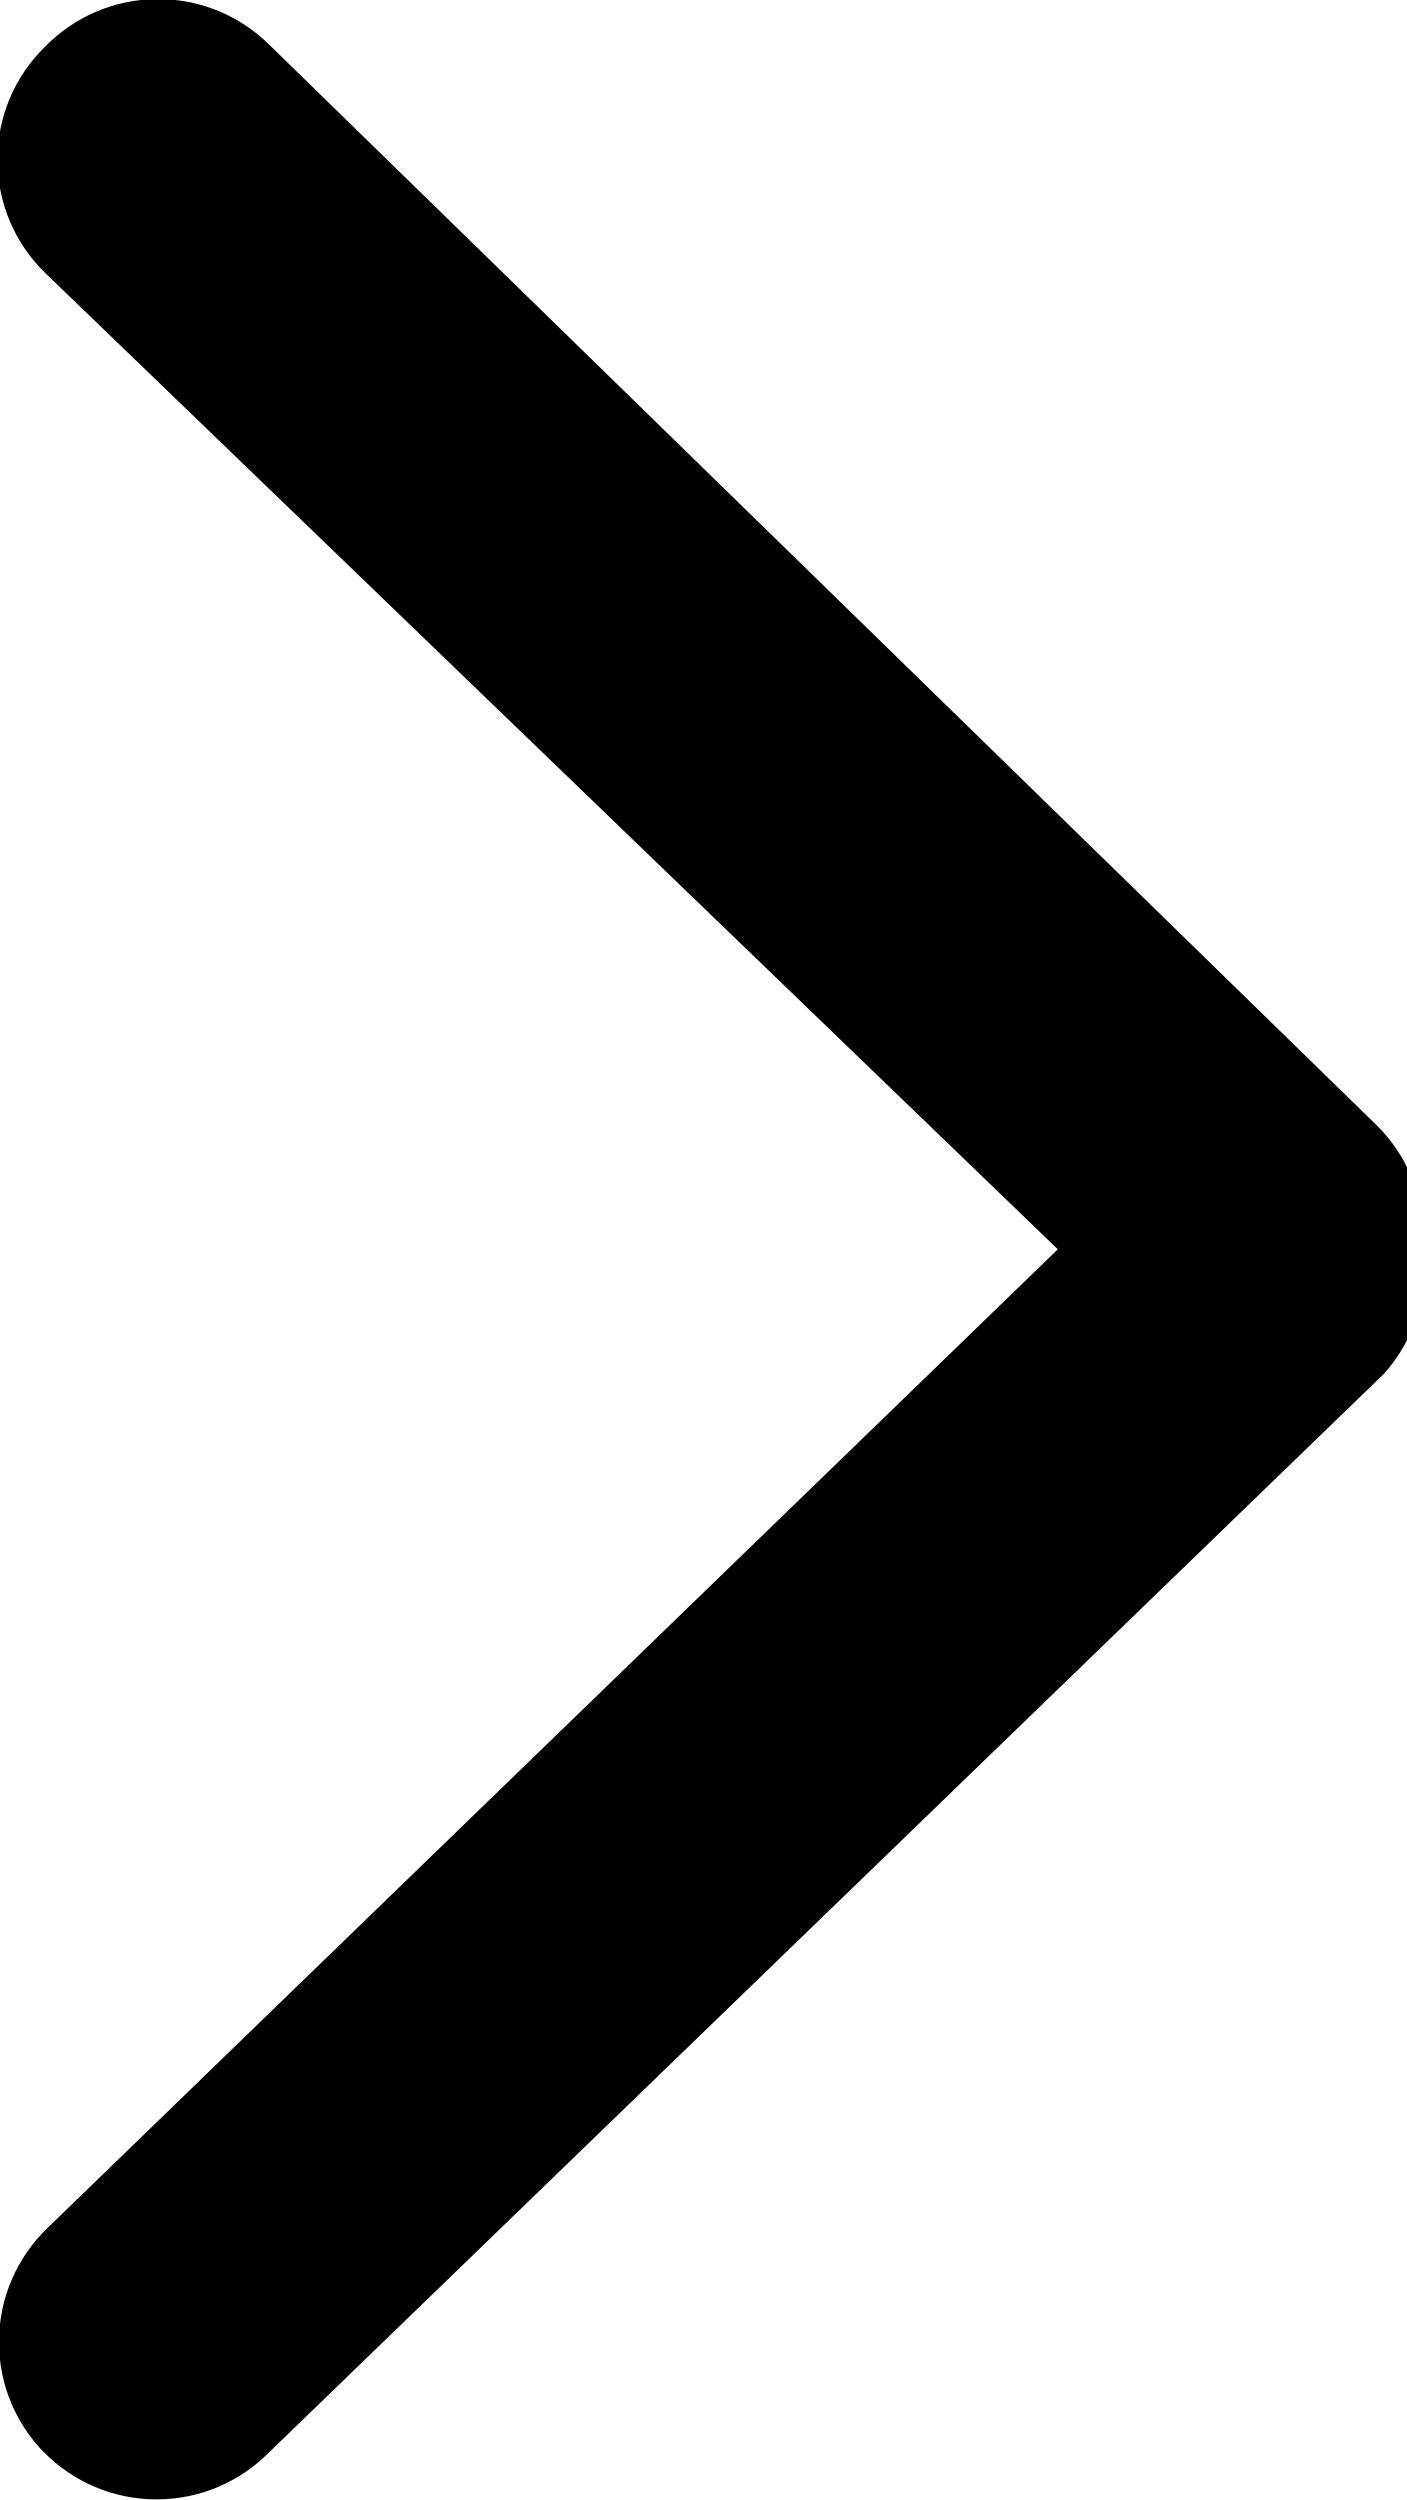
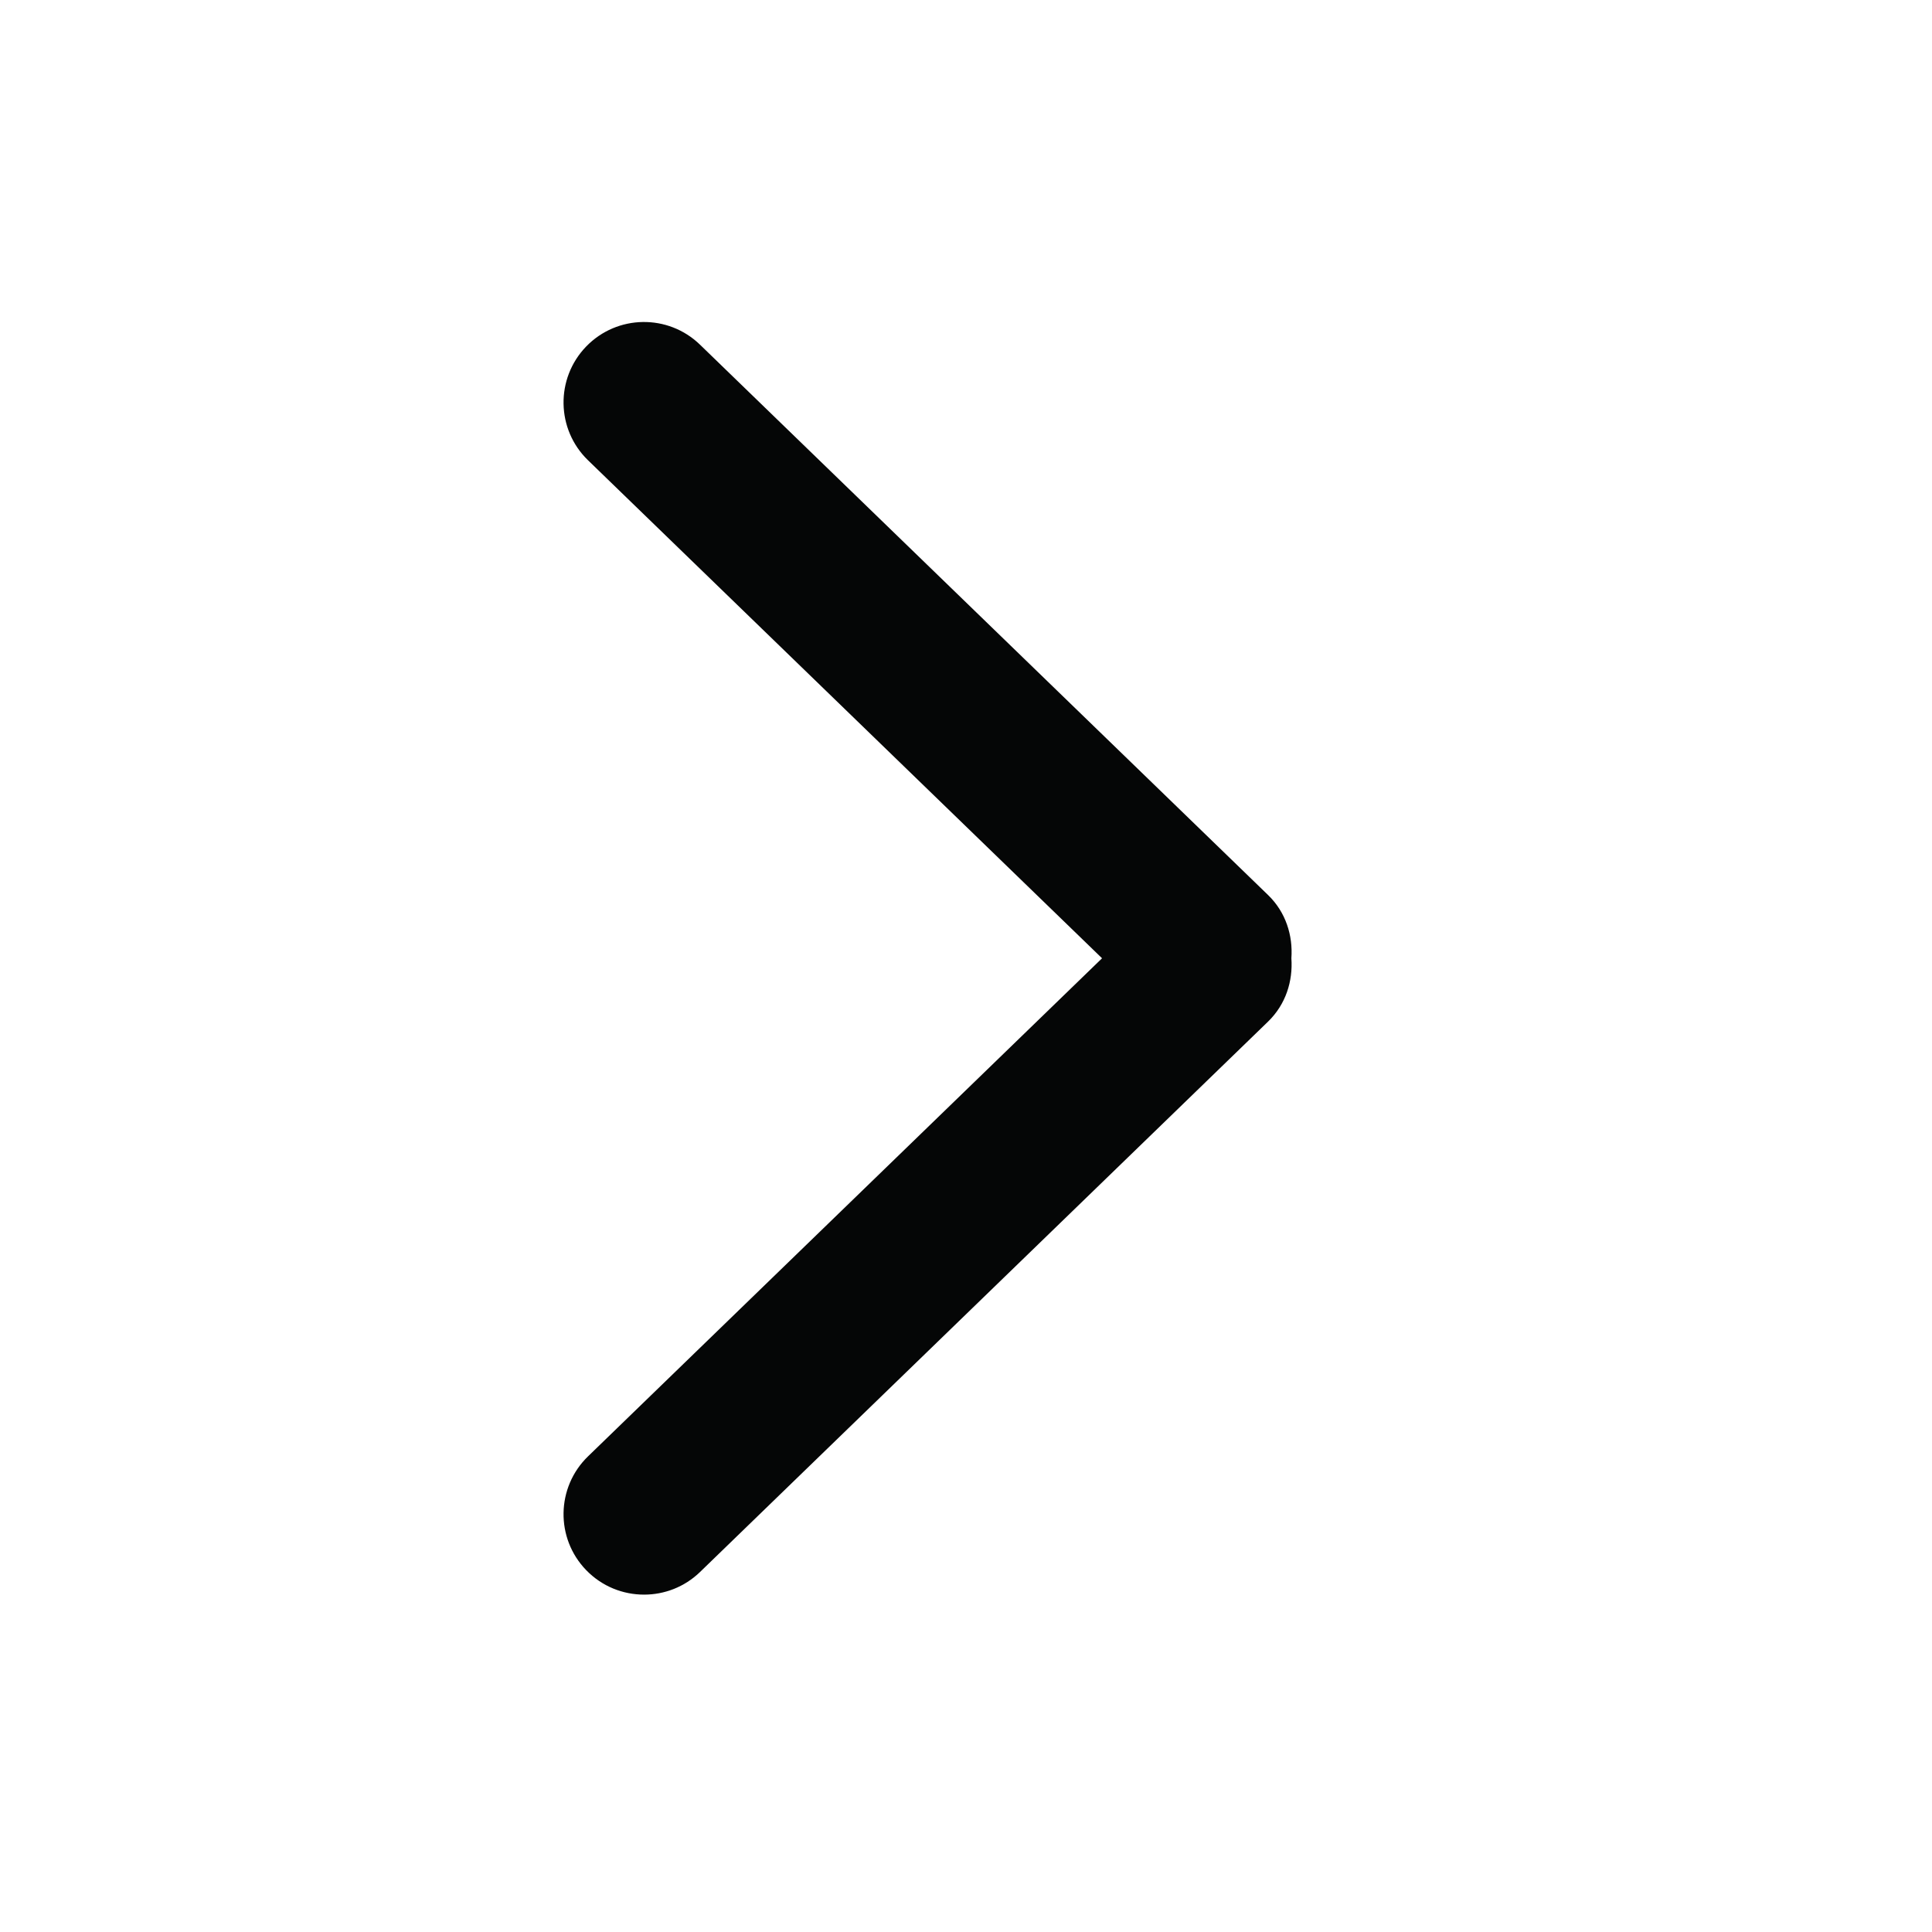
- <svg xmlns="http://www.w3.org/2000/svg" version="1.1" width="18" height="32" viewBox="0 0 18 32">
-   <path d="M0.567 31.393c0.367 0.37 0.875 0.599 1.437 0.599s1.070-0.229 1.437-0.599l0-0 14.269-13.804c0.323-0.357 0.521-0.833 0.521-1.355 0-0.086-0.005-0.171-0.016-0.254l0.001 0.010c0.003-0.044 0.005-0.096 0.005-0.148 0-0.559-0.226-1.065-0.592-1.431v0l-14.188-13.844c-0.365-0.358-0.865-0.579-1.417-0.579-0.572 0-1.088 0.237-1.457 0.619l-0.001 0.001c-0.37 0.367-0.599 0.875-0.599 1.437s0.229 1.070 0.599 1.437l0 0 12.974 12.509-12.934 12.529c-0.382 0.369-0.619 0.885-0.619 1.457 0 0.552 0.221 1.052 0.579 1.417l-0-0z" />
+ <svg xmlns="http://www.w3.org/2000/svg" viewBox="0 0 24 24">
+   <path fill="#050606" d="M15.753 11.119l-7.057-6.837c-.396-.384-1.029-.375-1.414.022-.384.397-.374 1.03.023 1.414l6.385 6.186-6.385 6.187c-.397.384-.407 1.018-.023 1.414.197.203.457.304.719.304.25 0 .501-.093.695-.281l7.057-6.838c.22-.214.309-.502.289-.786.02-.283-.069-.572-.289-.785" />
</svg>
